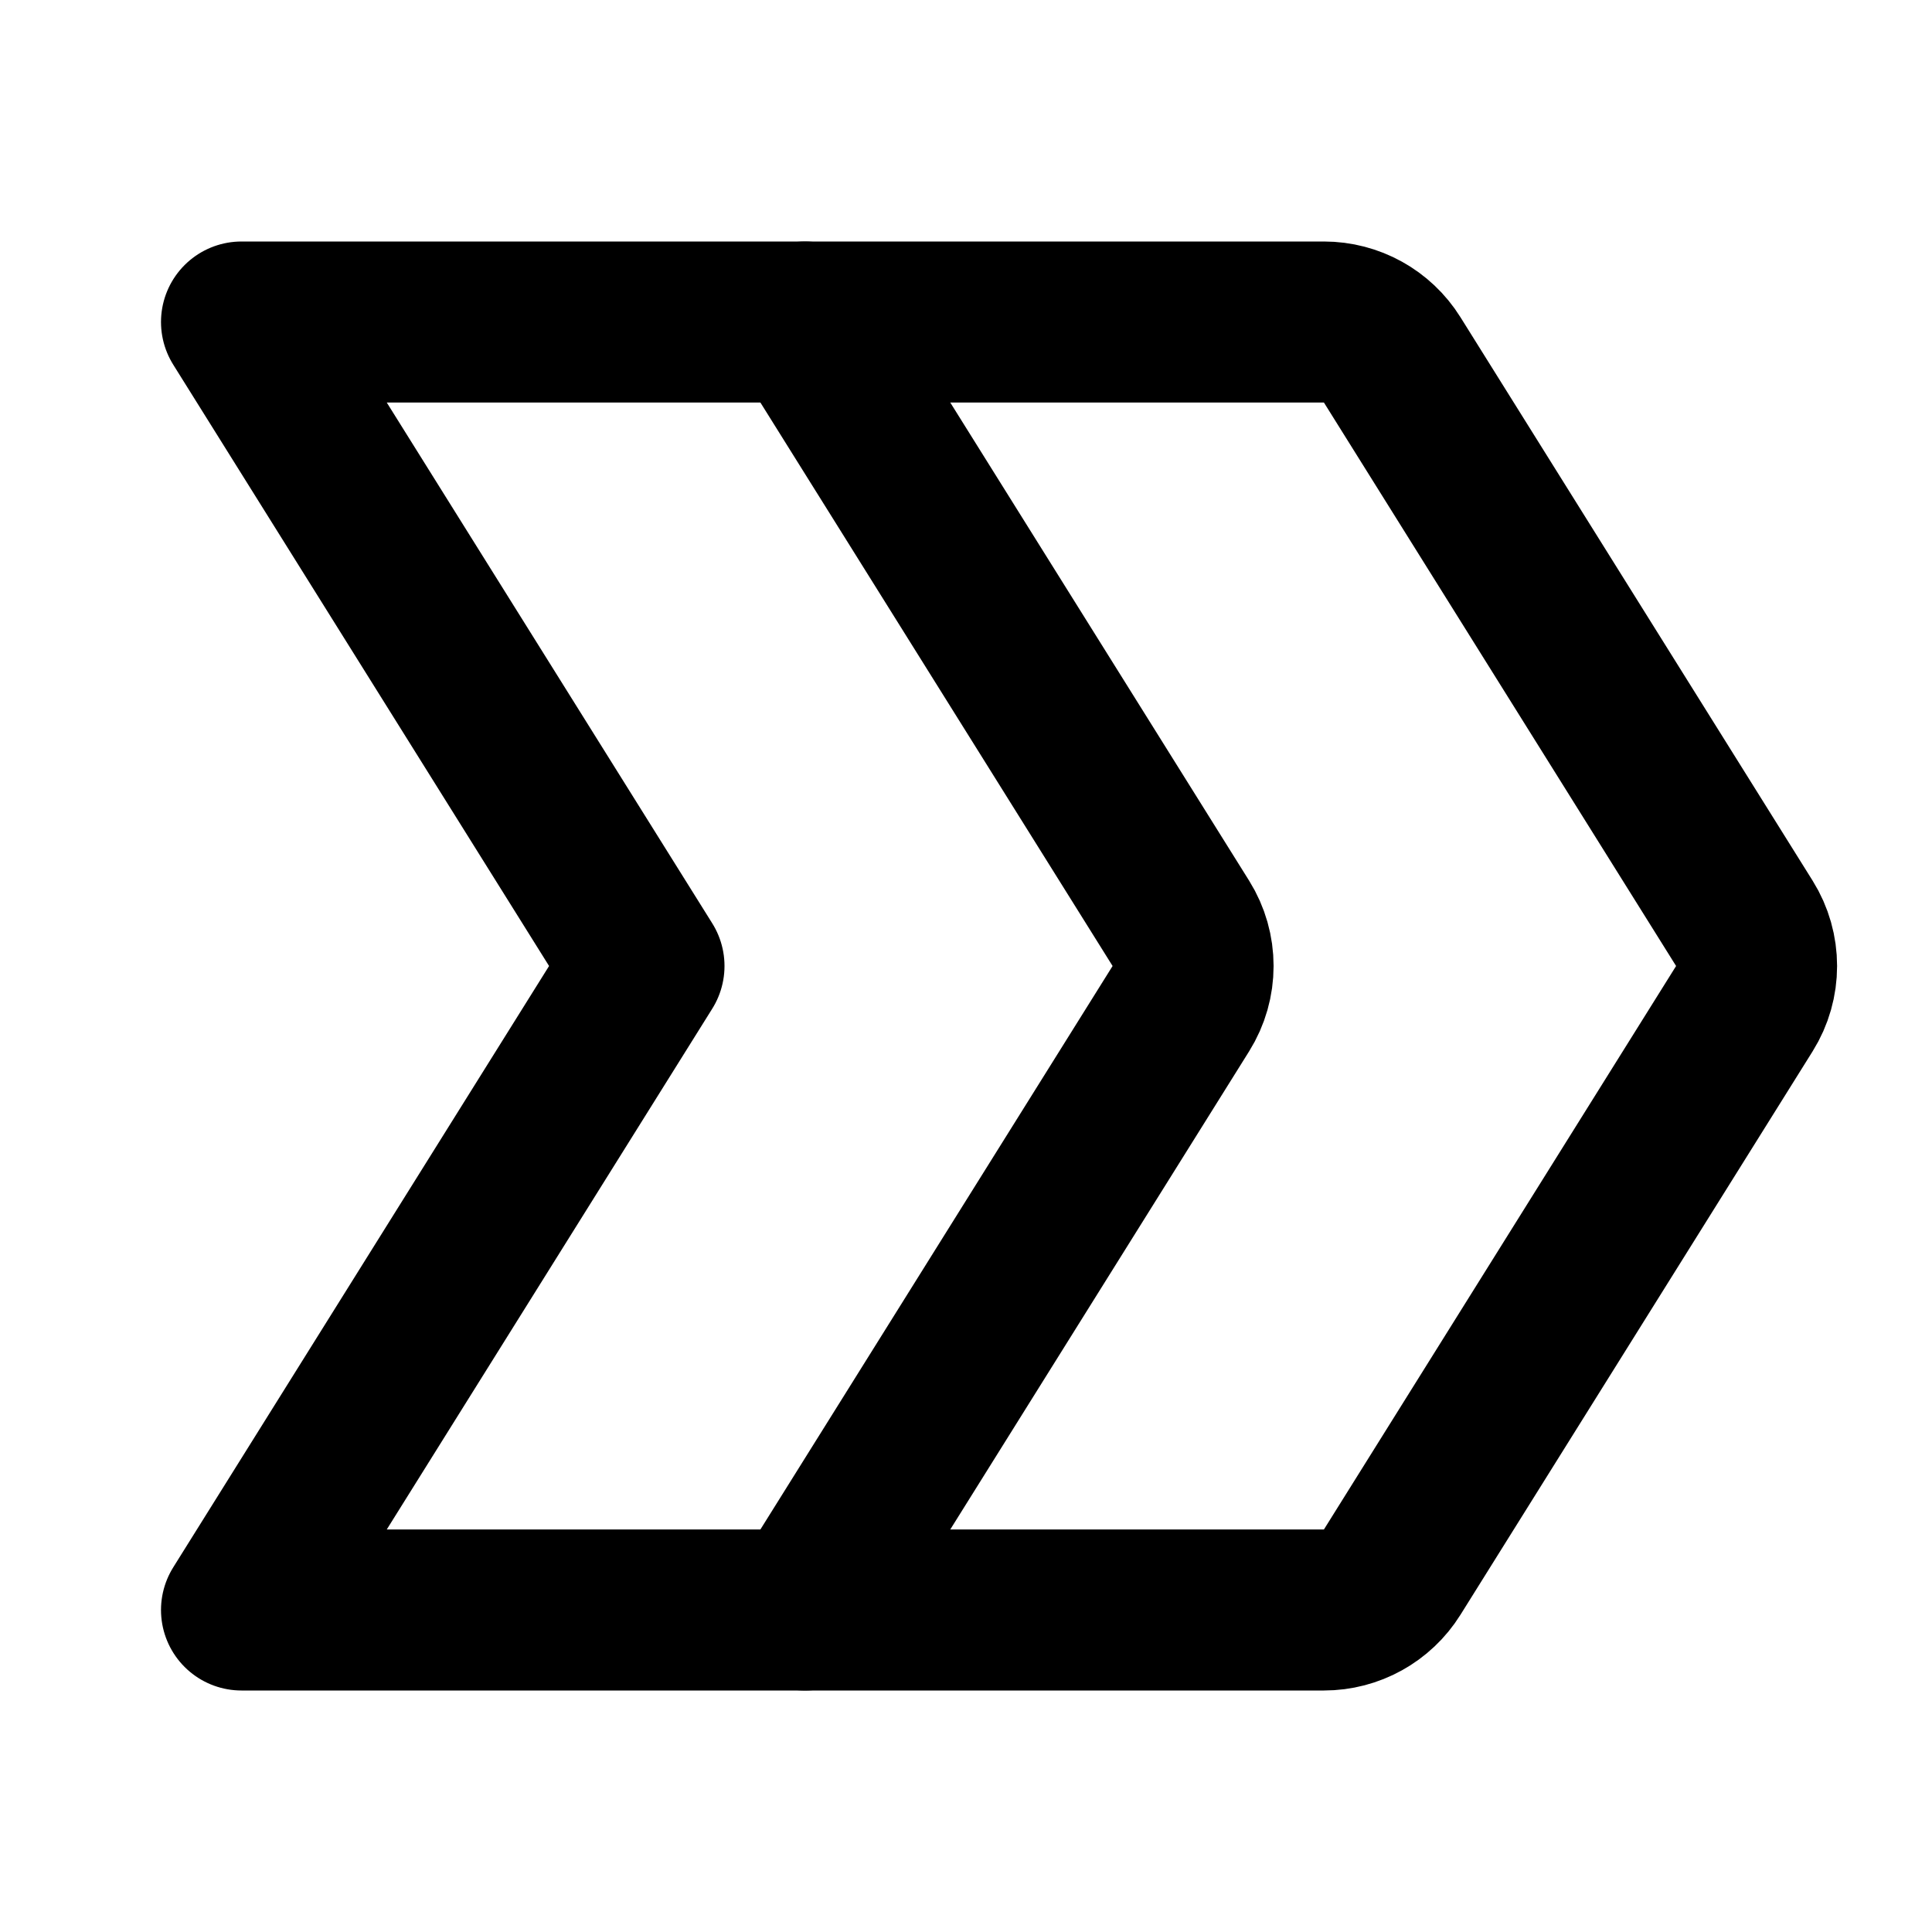
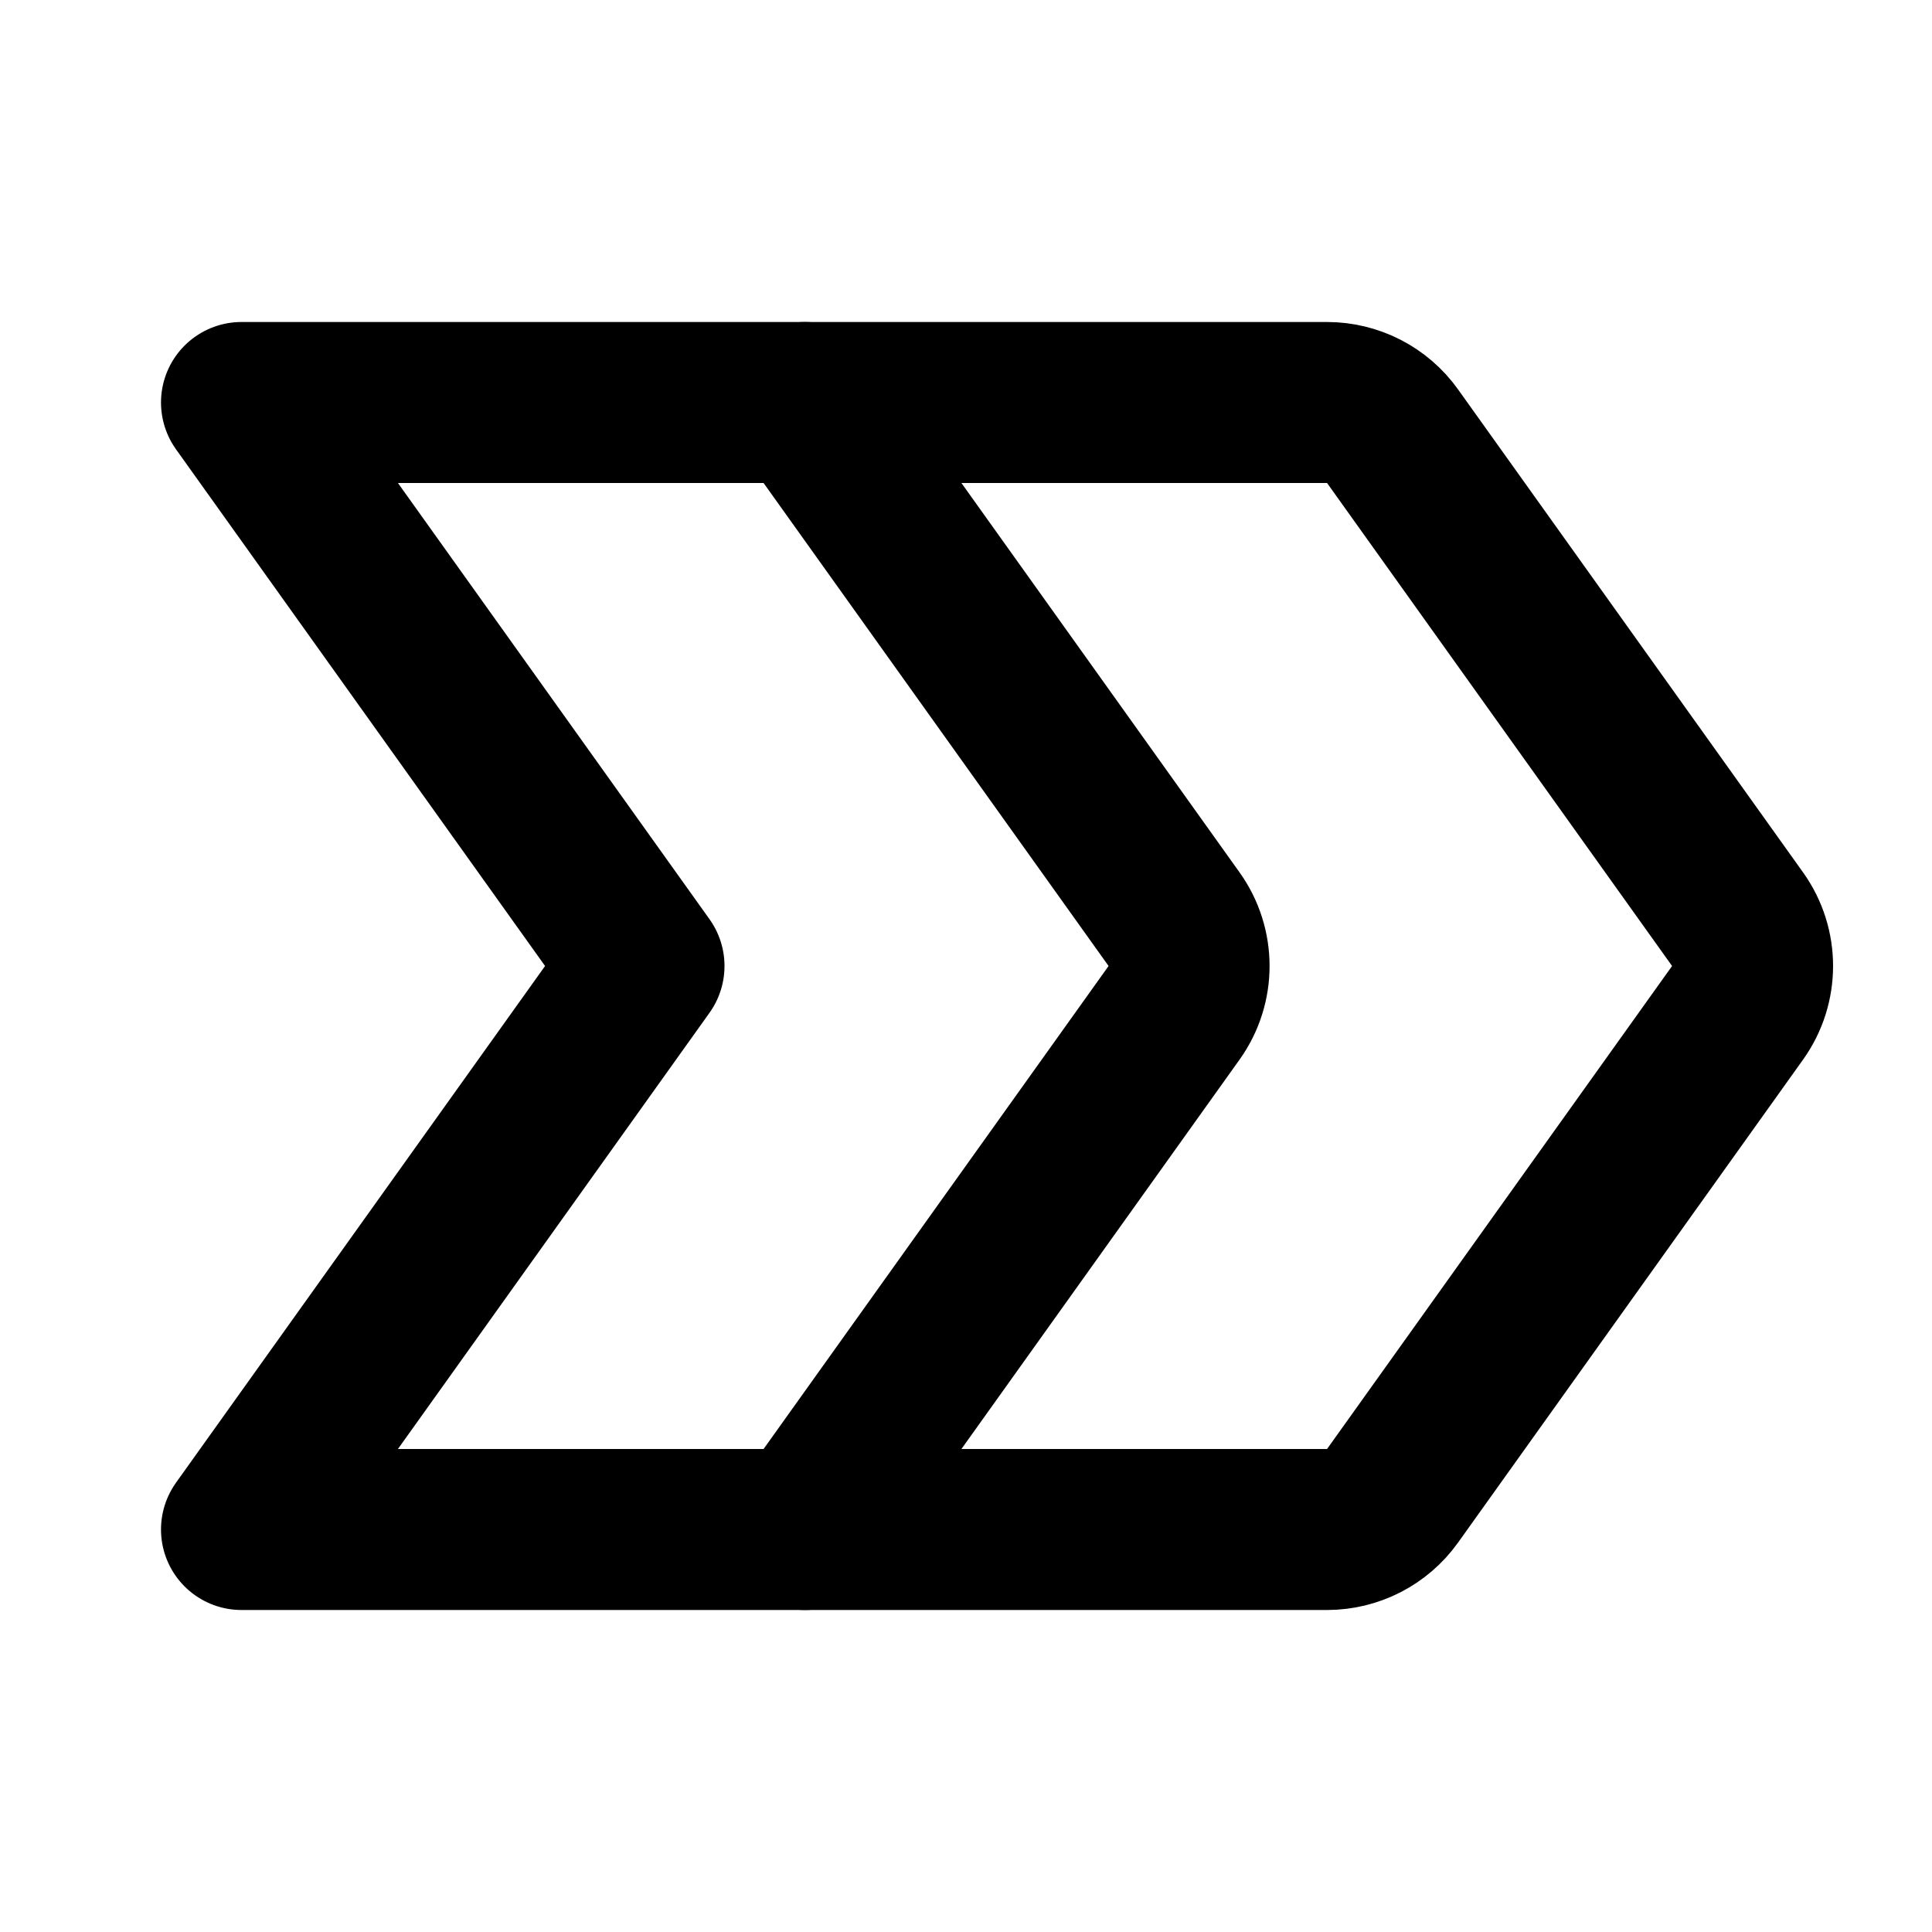
<svg xmlns="http://www.w3.org/2000/svg" width="24" height="24" viewBox="0 0 24 24" fill="none" stroke="currentColor" stroke-width="2" stroke-linecap="round" stroke-linejoin="round">
-   <path d="M3 20h13.446a1 1 0 0 0 .848 -.47l4.375 -7a1 1 0 0 0 0 -1.06l-4.375 -7a1 1 0 0 0 -.848 -.47h-13.446l5 8l-5 8" />
-   <path d="M10 20l4.669 -7.47a1 1 0 0 0 0 -1.06l-4.669 -7.47" />
+   <path d="M3 19h13.485a1 1 0 0 0 .814 -.419l4.286 -6a1 1 0 0 0 0 -1.162l-4.286 -6a1 1 0 0 0 -.814 -.419h-13.485l5 7z" />
+   <path d="M10 19l4.585 -6.419a1 1 0 0 0 0 -1.162l-4.585 -6.419" />
</svg>
